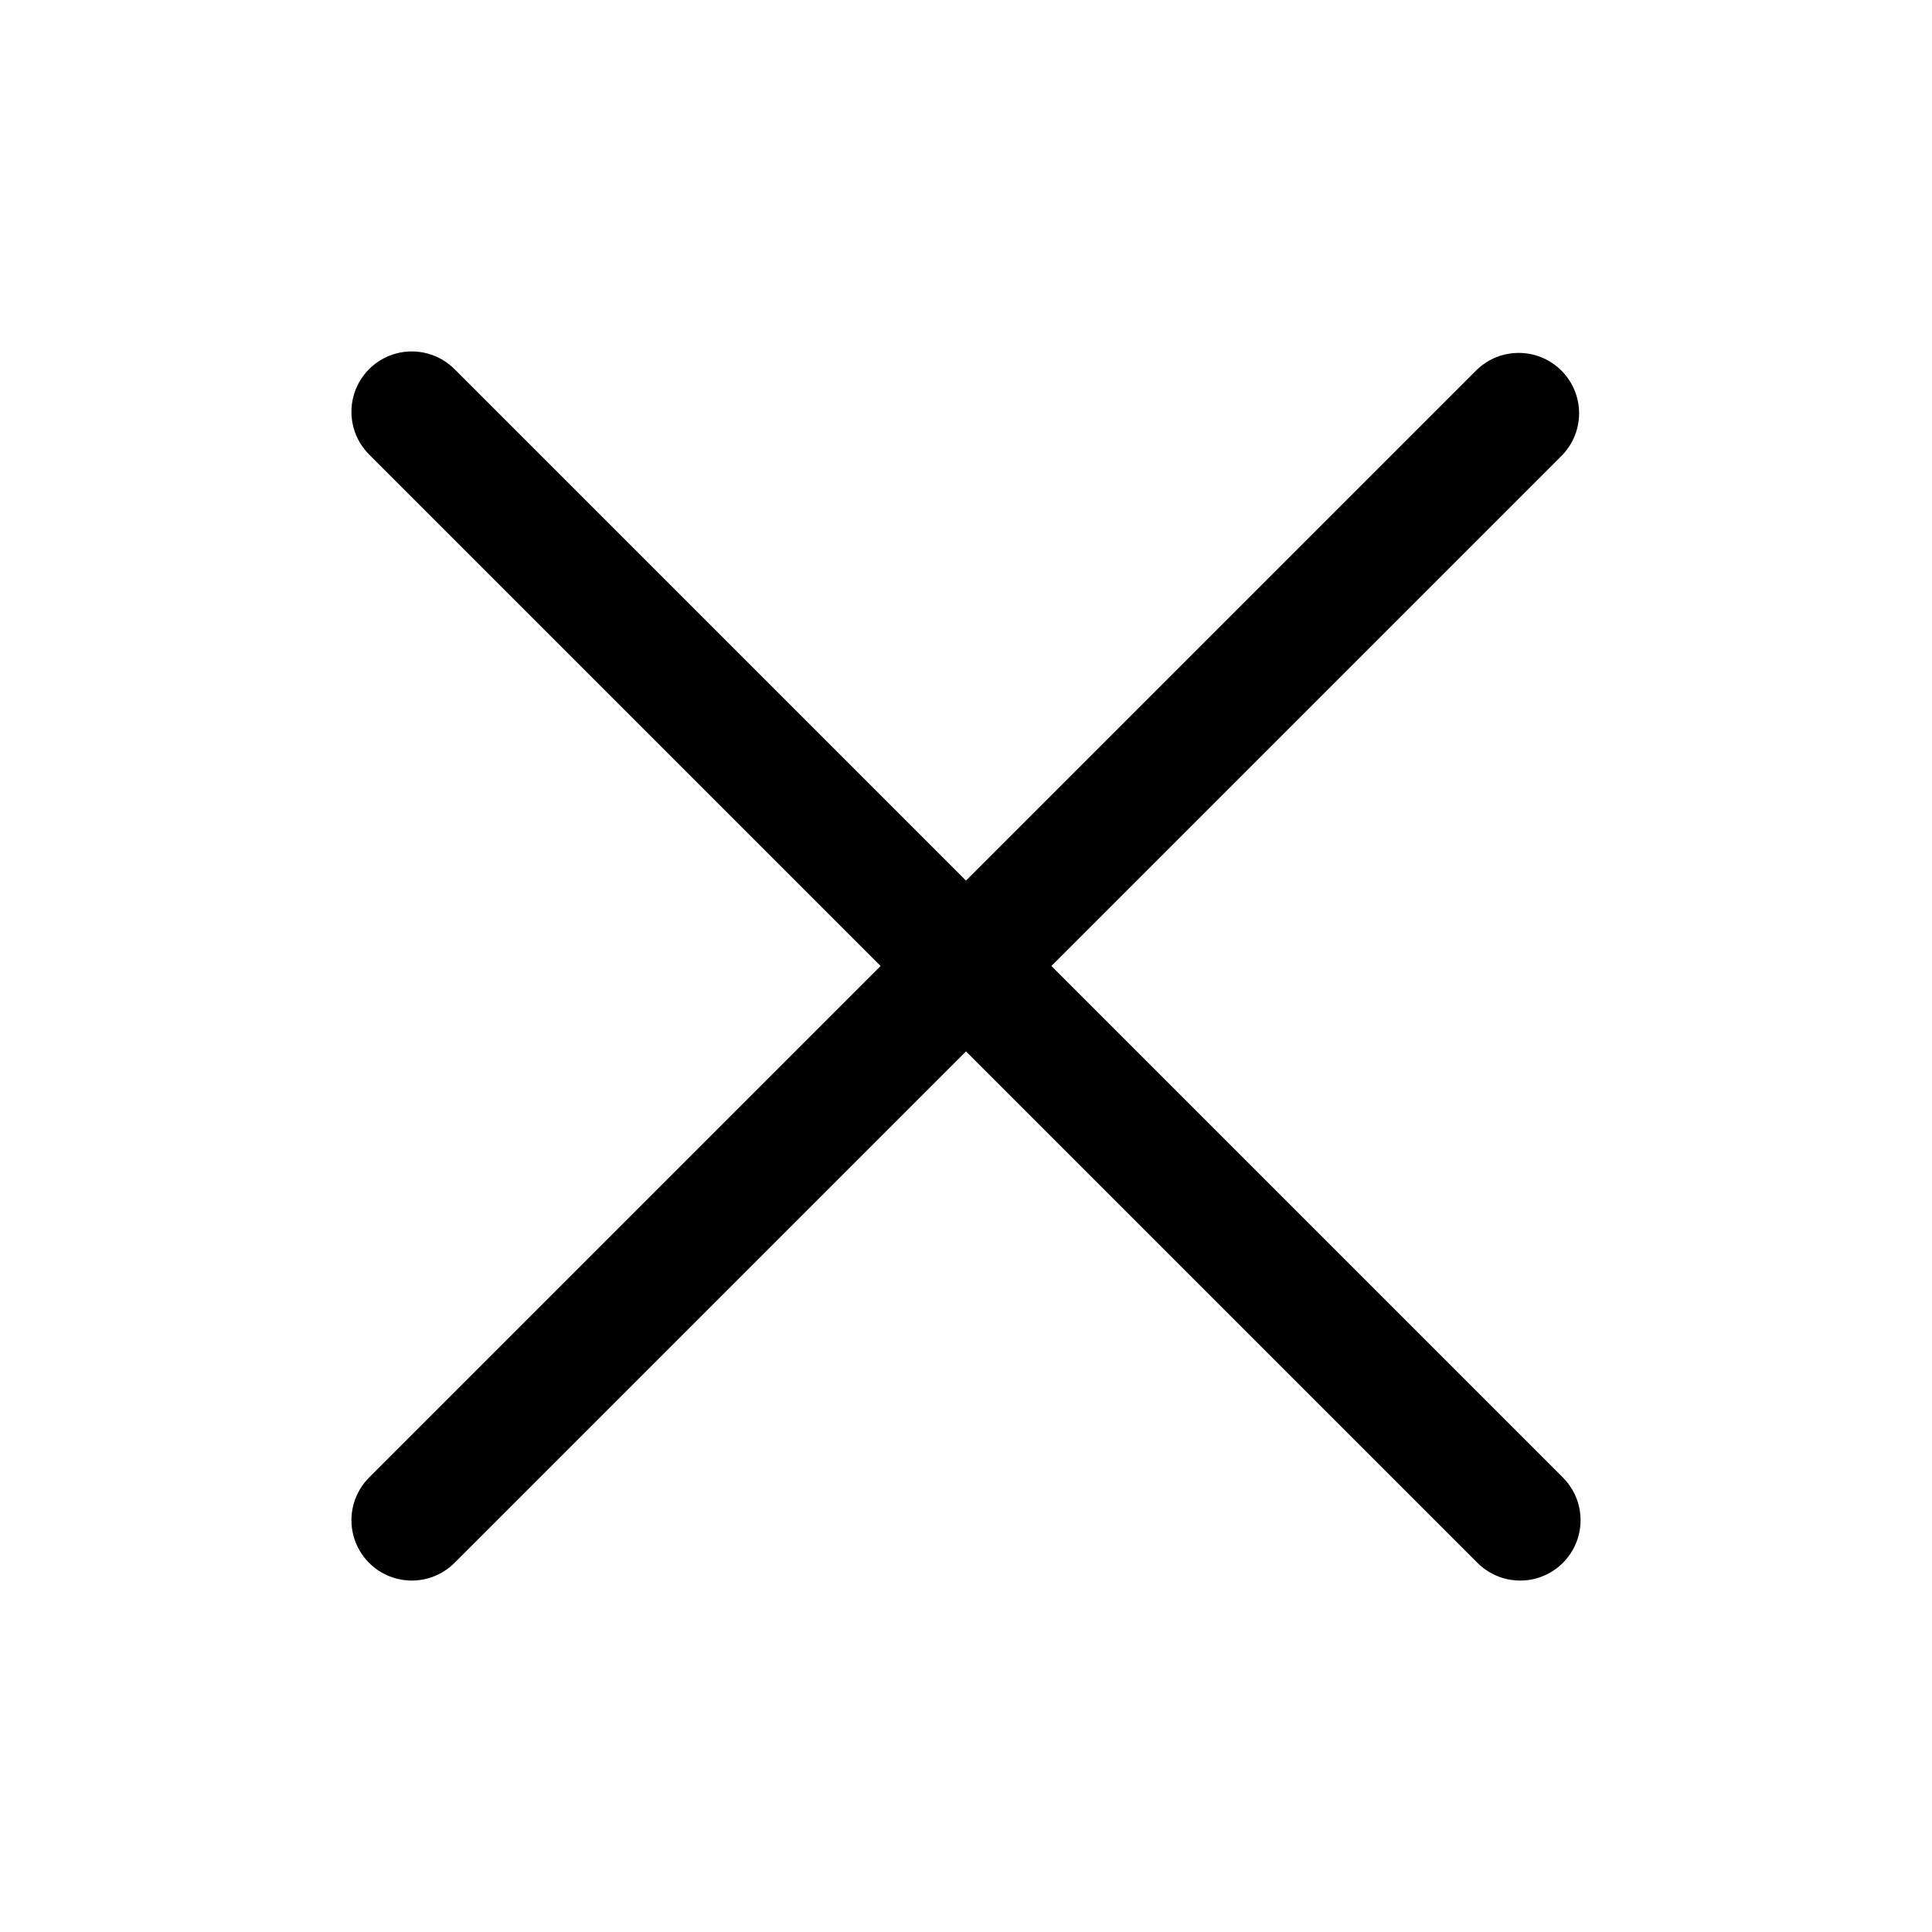
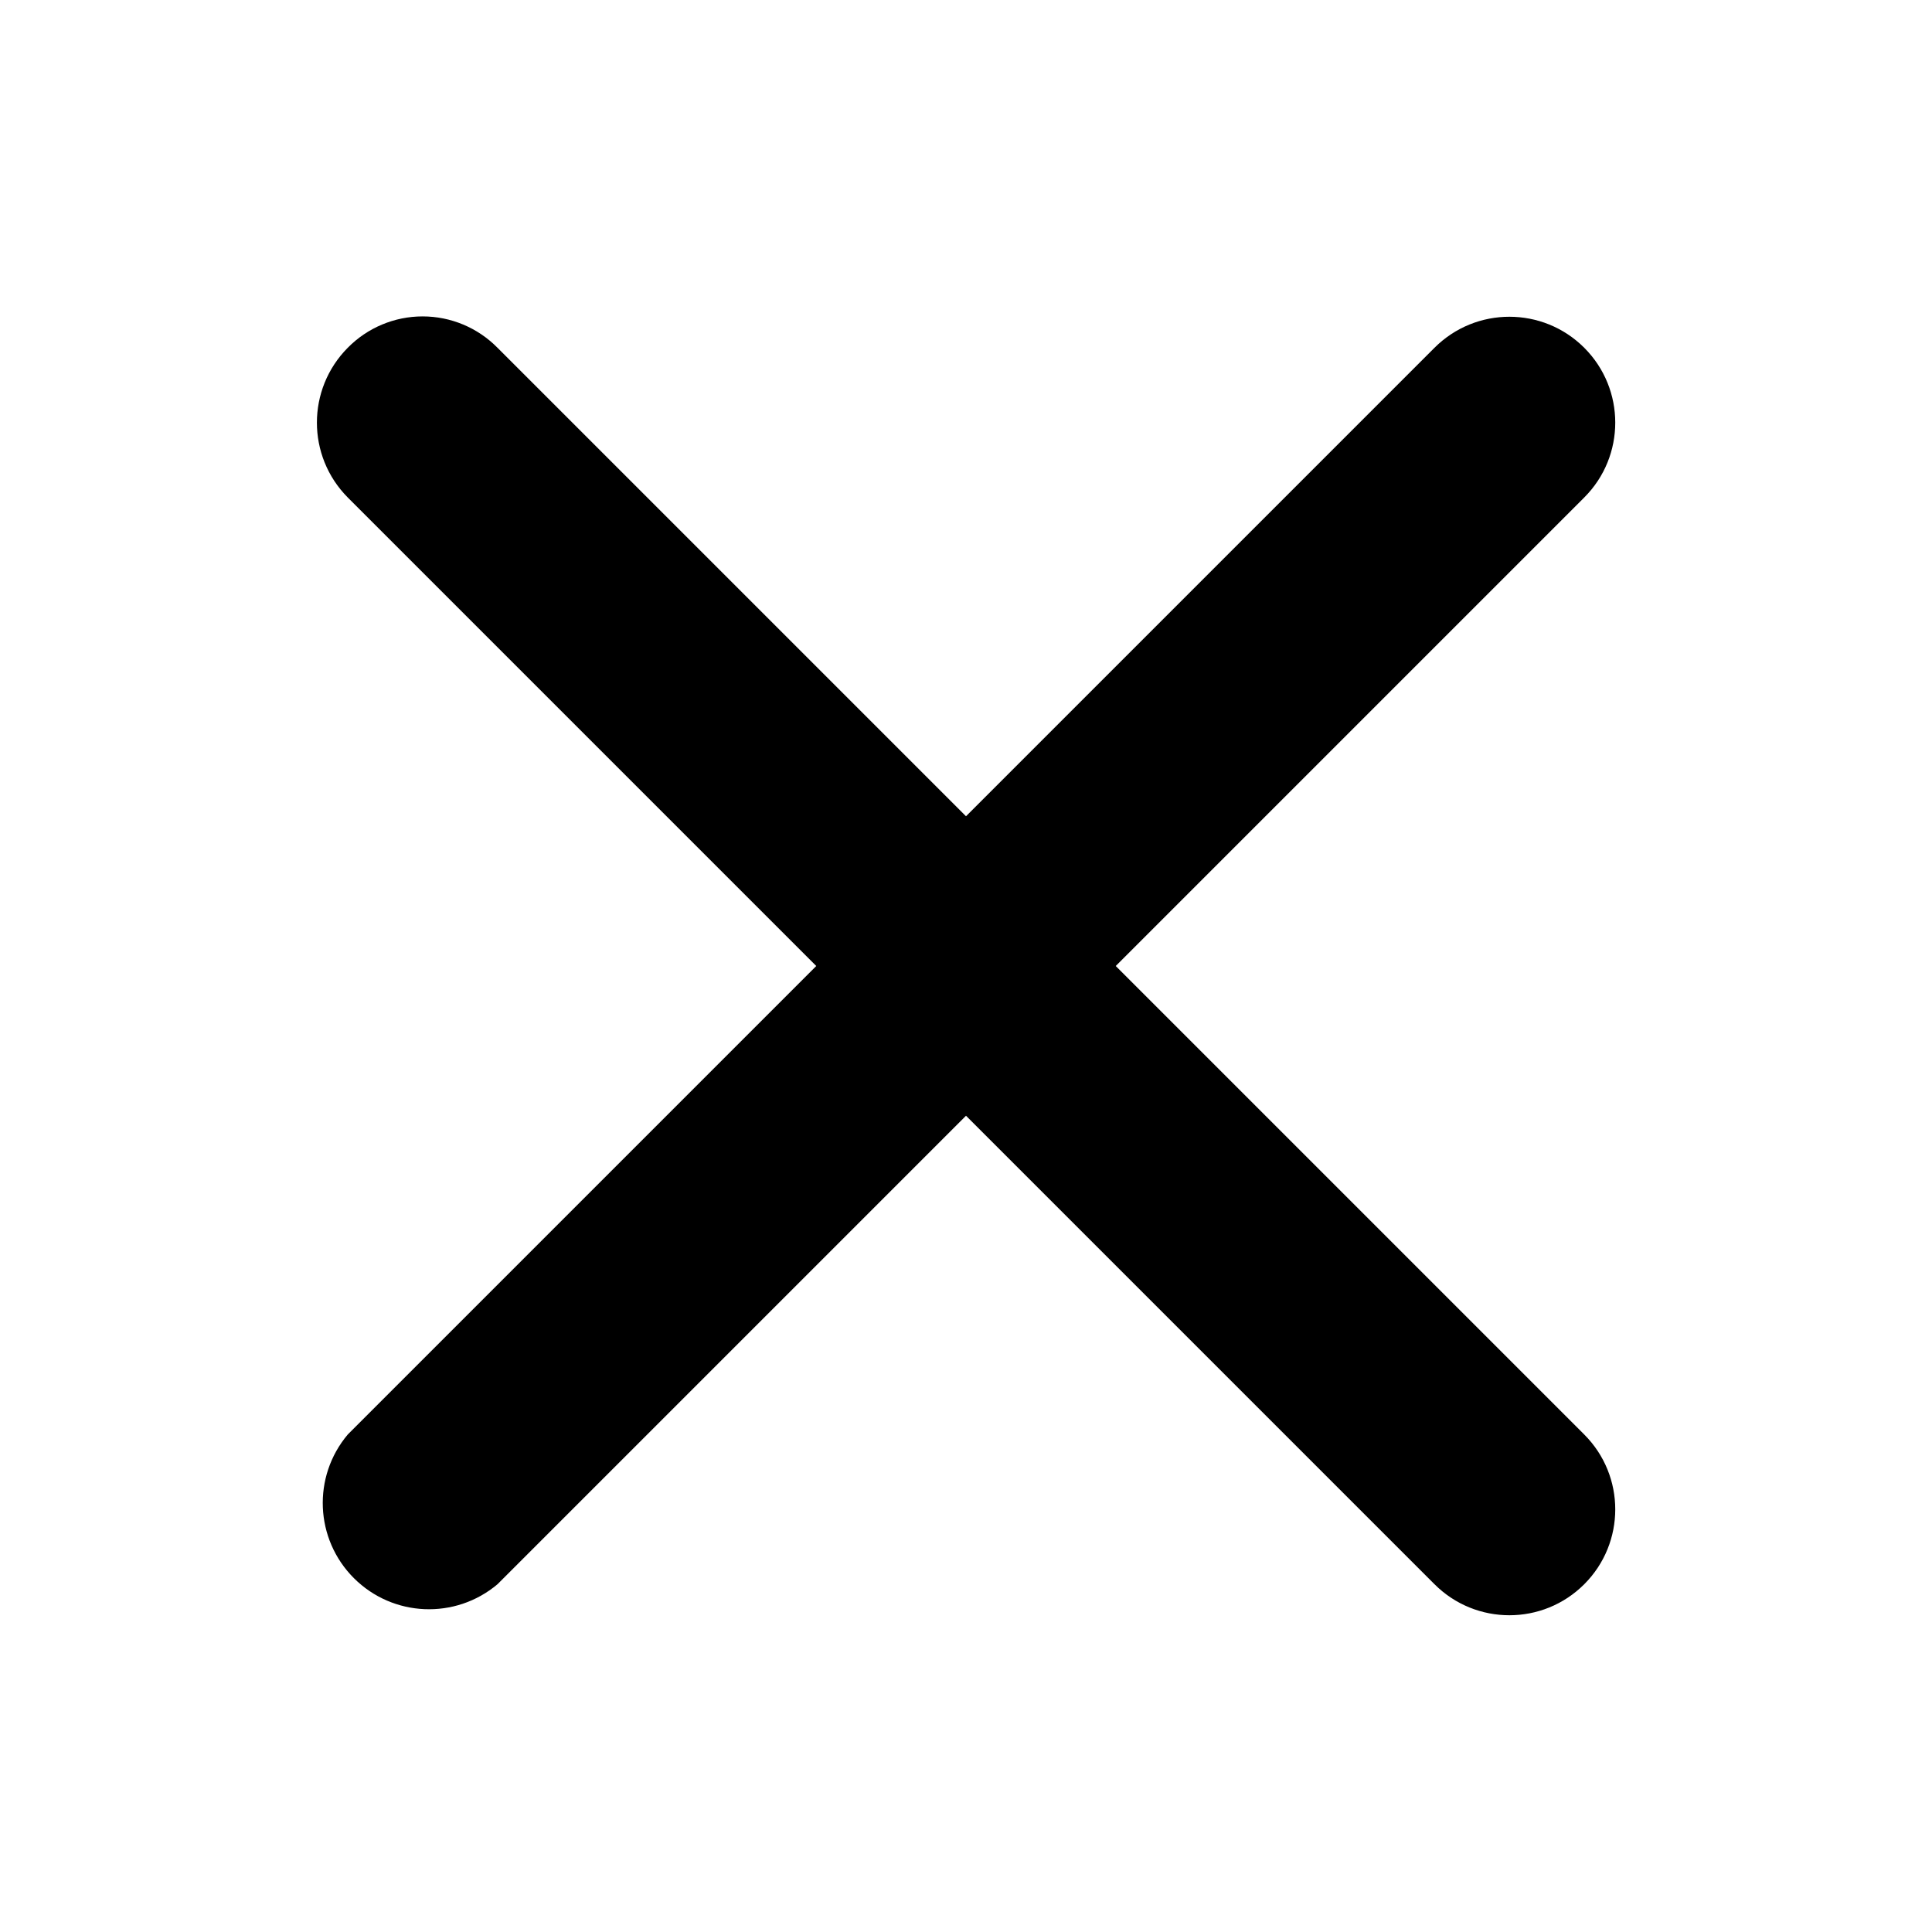
- <svg xmlns="http://www.w3.org/2000/svg" width="16" height="16" viewBox="0 0 16 16" fill="context-fill #0b0b0b">
-   <path d="M8.707 8l4.23 4.23a.5.5 0 1 1-.707.707L8 8.707l-4.23 4.23a.5.5 0 1 1-.707-.707L7.293 8l-4.23-4.23a.5.5 0 1 1 .707-.707L8 7.293l4.23-4.23a.5.5 0 0 1 .707.707L8.707 8z" fill-rule="evenodd" />
+ <svg xmlns="http://www.w3.org/2000/svg" viewBox="0 0 16 16" width="16" height="16" fill="context-fill #0c0c0d">
+   <path d="M2.88 2.88a.87.87 0 0 1 1.24 0L8 6.76l3.88-3.88a.87.87 0 1 1 1.24 1.24L9.24 8l3.88 3.88a.87.87 0 1 1-1.24 1.24L8 9.24l-3.88 3.88a.88.88 0 0 1-1.24-1.24L6.76 8 2.88 4.12a.88.88 0 0 1 0-1.24z" />
</svg>
